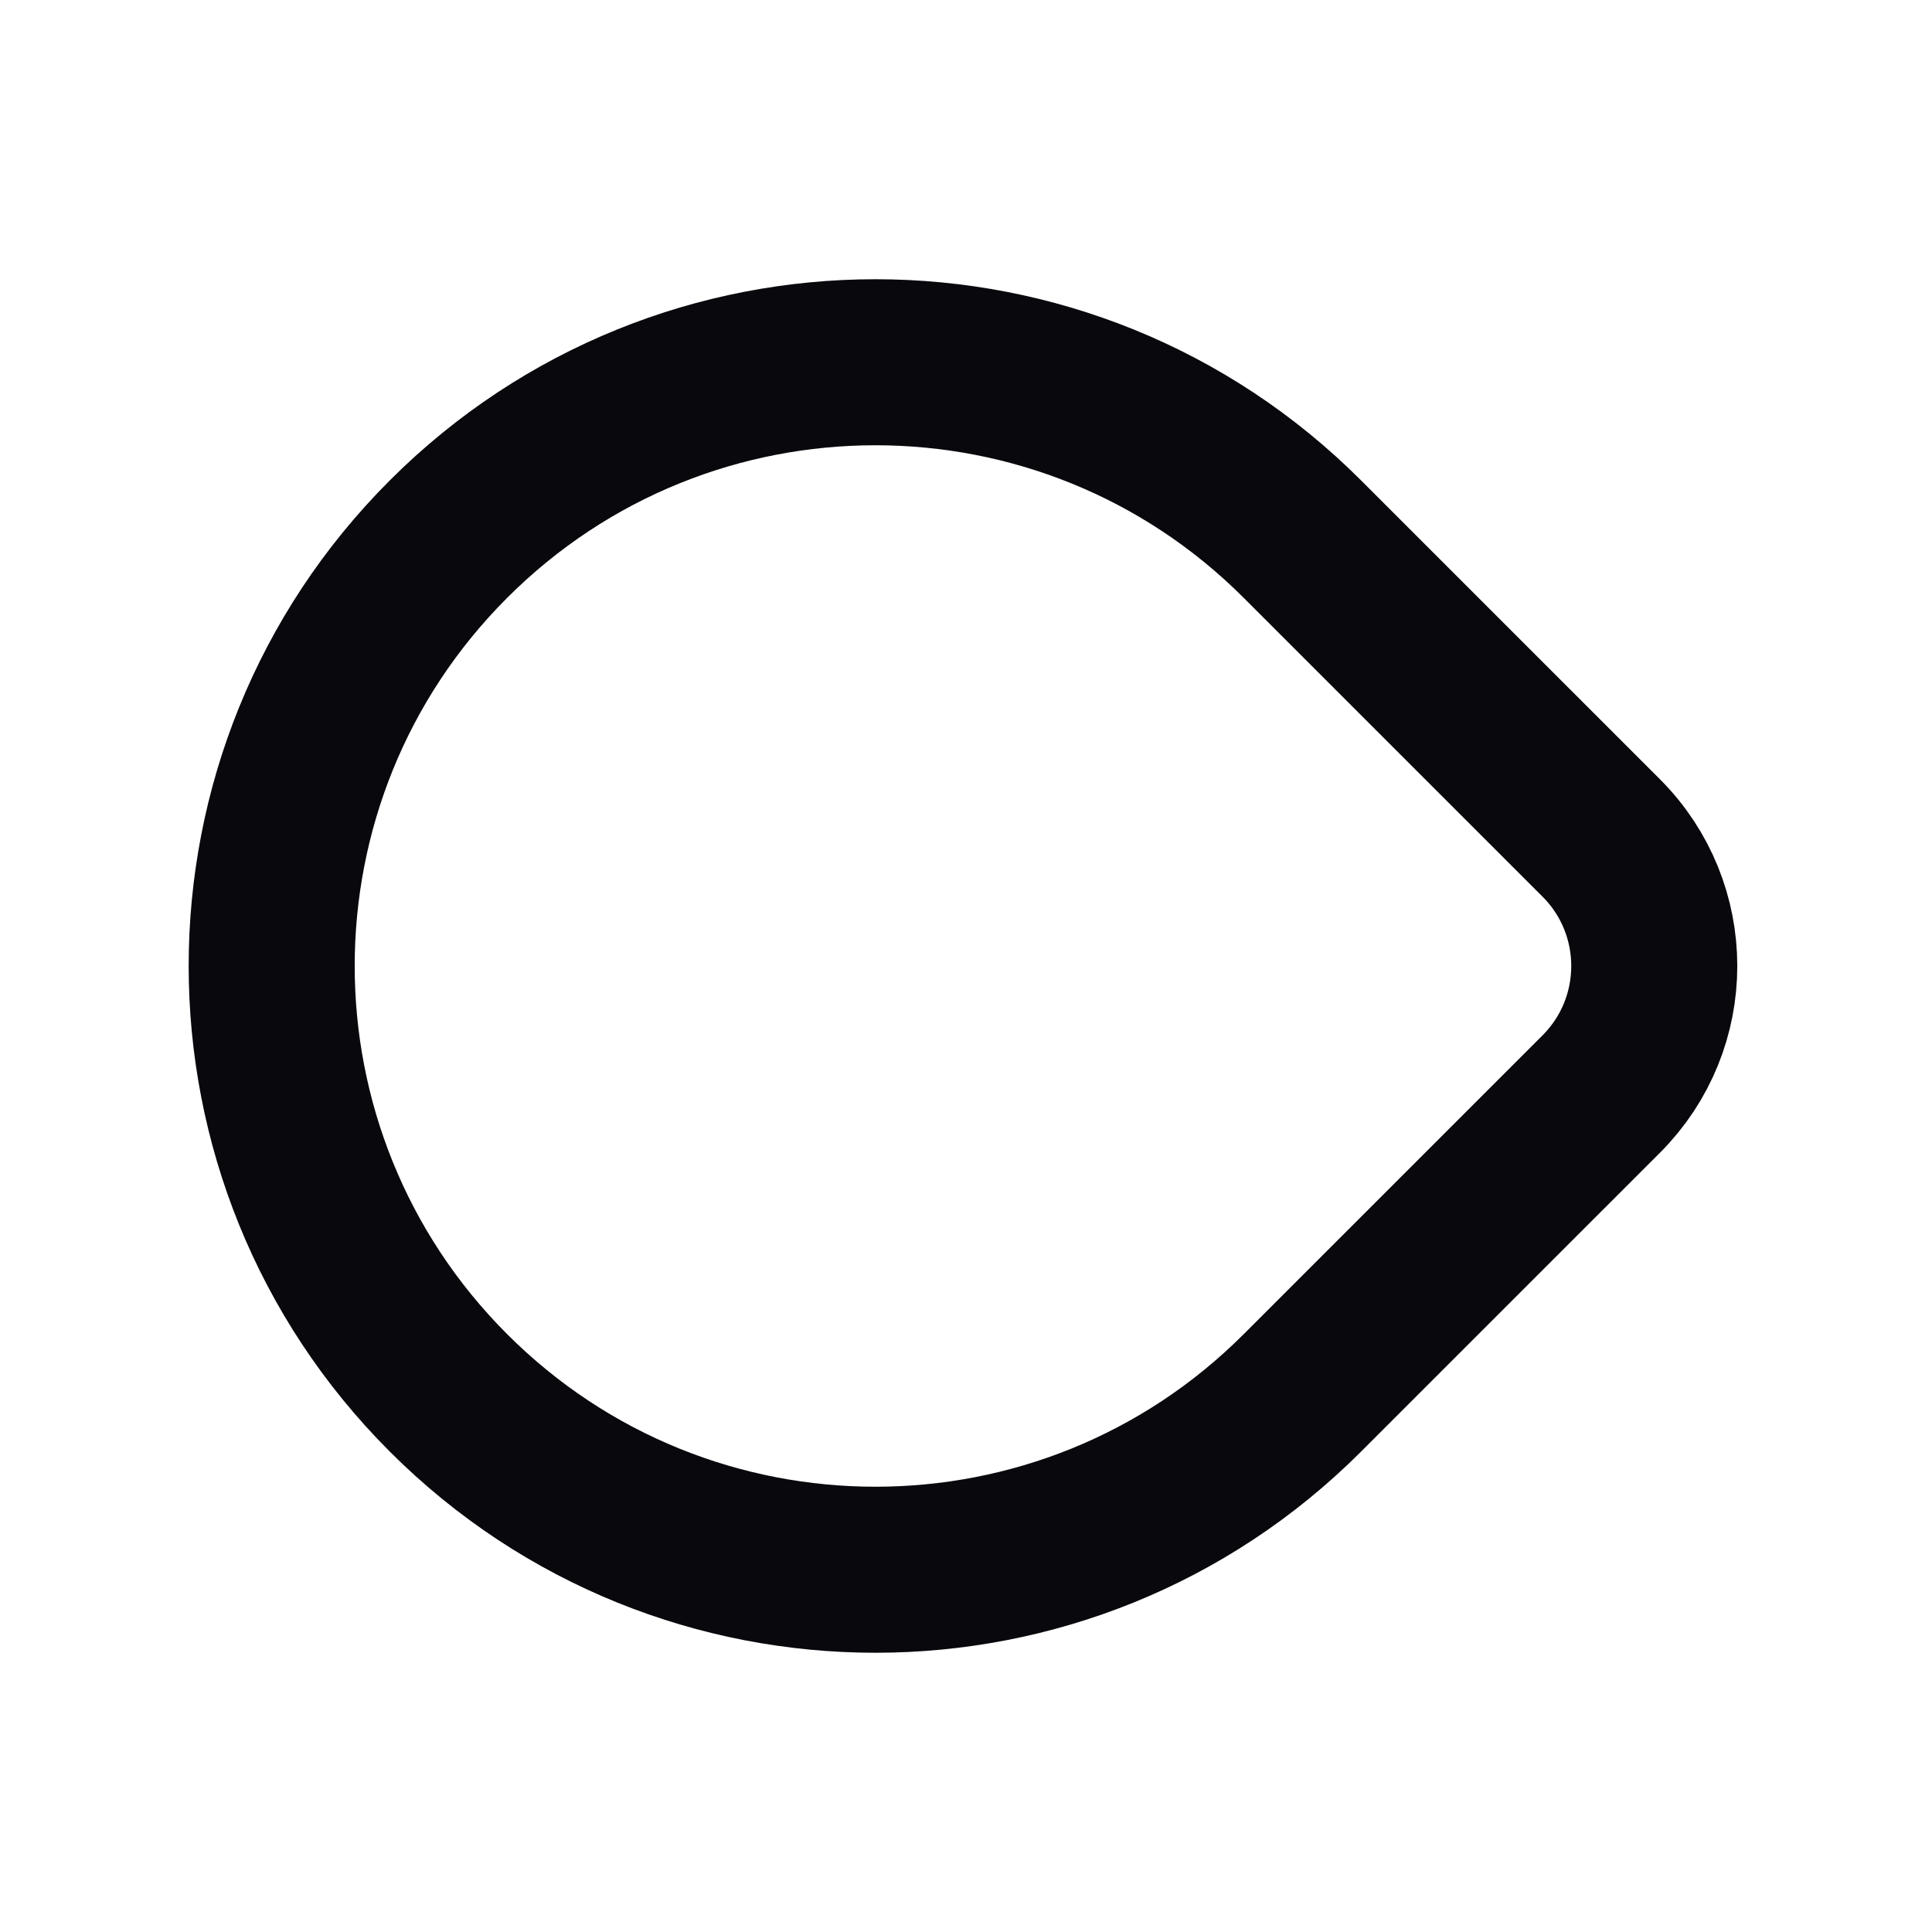
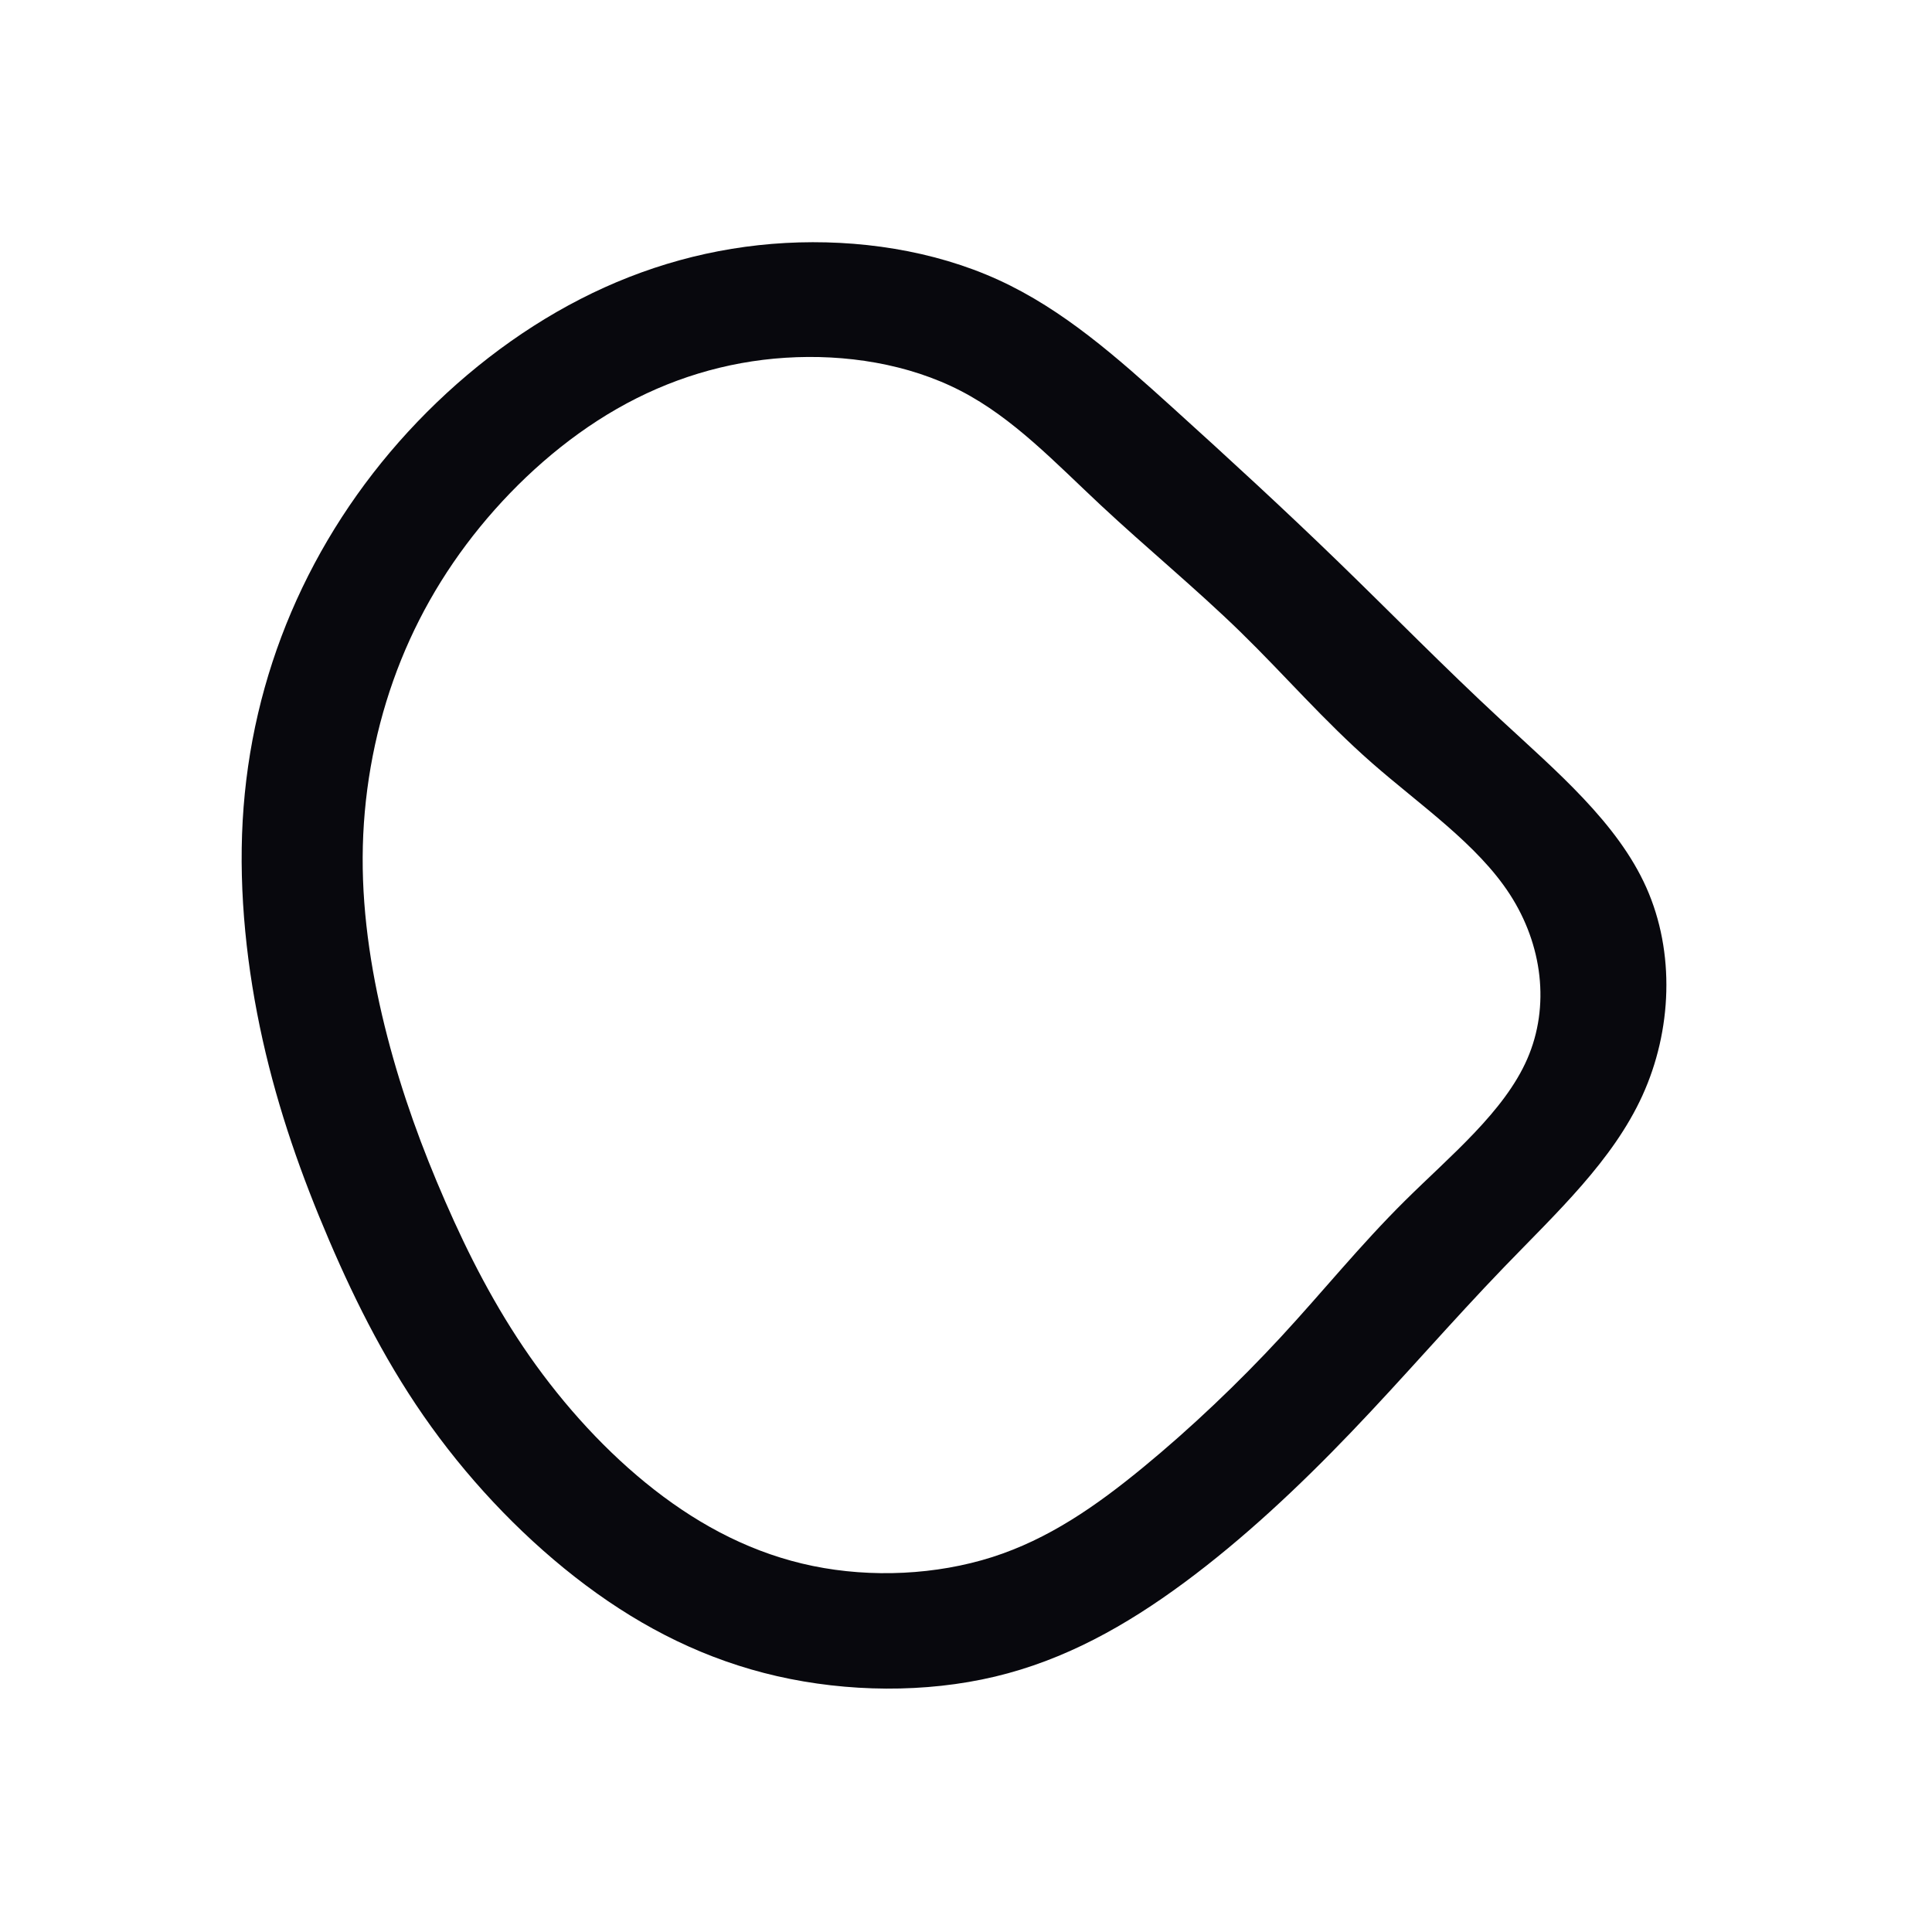
- <svg xmlns="http://www.w3.org/2000/svg" width="64" height="64" viewBox="0 0 64 64" fill="none">
+ <svg xmlns="http://www.w3.org/2000/svg" width="64" height="64" viewBox="0 0 64 64">
  <style>
-     path { stroke: #08080D; }
-     @media (prefers-color-scheme: dark) { path { stroke: #F2F2F0; } }
+     path { fill: #08080D; }
+     @media (prefers-color-scheme: dark) { path { fill: #F2F2F0; } }
  </style>
-   <path d="M43.142 17.858L53.042 27.757A6 6 0 0 1 53.042 36.243L43.142 46.142A20 20 0 1 1 43.142 17.858Z" stroke-width="5.5" stroke-linejoin="round" />
+   <path fill-rule="evenodd" d="M26.017 8.049C23.621 8.182 21.341 8.821 19.223 9.908 C17.104 10.995 15.148 12.529 13.516 14.305 C11.884 16.081 10.578 18.100 9.650 20.272 C8.723 22.444 8.175 24.770 8.039 27.187 C7.904 29.605 8.180 32.115 8.702 34.454 C9.224 36.792 9.991 38.959 10.903 41.087 C11.815 43.215 12.873 45.303 14.290 47.268 C15.706 49.234 17.482 51.076 19.406 52.515 C21.330 53.954 23.404 54.989 25.735 55.523 C28.066 56.056 30.656 56.089 32.963 55.539 C35.271 54.989 37.296 53.856 39.235 52.422 C41.174 50.988 43.026 49.253 44.756 47.447 C46.487 45.642 48.097 43.766 49.831 41.968 C51.565 40.170 53.423 38.450 54.406 36.294 C55.388 34.139 55.494 31.549 54.537 29.401 C53.580 27.254 51.561 25.550 49.698 23.824 C47.835 22.098 46.129 20.352 44.337 18.615 C42.545 16.878 40.667 15.152 38.835 13.495 C37.004 11.839 35.220 10.252 33.072 9.272 C30.925 8.291 28.412 7.917 26.017 8.049Z M26.019 11.851C28.003 11.724 30.094 12.051 31.833 12.952 C33.571 13.852 34.956 15.327 36.469 16.740 C37.983 18.153 39.624 19.504 41.091 20.933 C42.557 22.363 43.849 23.871 45.444 25.271 C47.039 26.670 48.937 27.961 50.016 29.627 C51.094 31.292 51.354 33.333 50.591 35.082 C49.828 36.830 48.043 38.287 46.542 39.775 C45.041 41.264 43.825 42.783 42.426 44.295 C41.028 45.806 39.447 47.310 37.873 48.604 C36.299 49.899 34.731 50.985 32.874 51.579 C31.017 52.172 28.870 52.273 26.929 51.875 C24.987 51.477 23.251 50.579 21.677 49.351 C20.102 48.123 18.689 46.565 17.542 44.924 C16.396 43.282 15.516 41.558 14.749 39.799 C13.981 38.041 13.325 36.247 12.831 34.339 C12.337 32.430 12.004 30.406 12.014 28.396 C12.023 26.386 12.374 24.390 13.028 22.544 C13.682 20.698 14.640 19.002 15.899 17.459 C17.158 15.917 18.718 14.527 20.438 13.542 C22.157 12.558 24.035 11.978 26.019 11.851Z" />
</svg>
